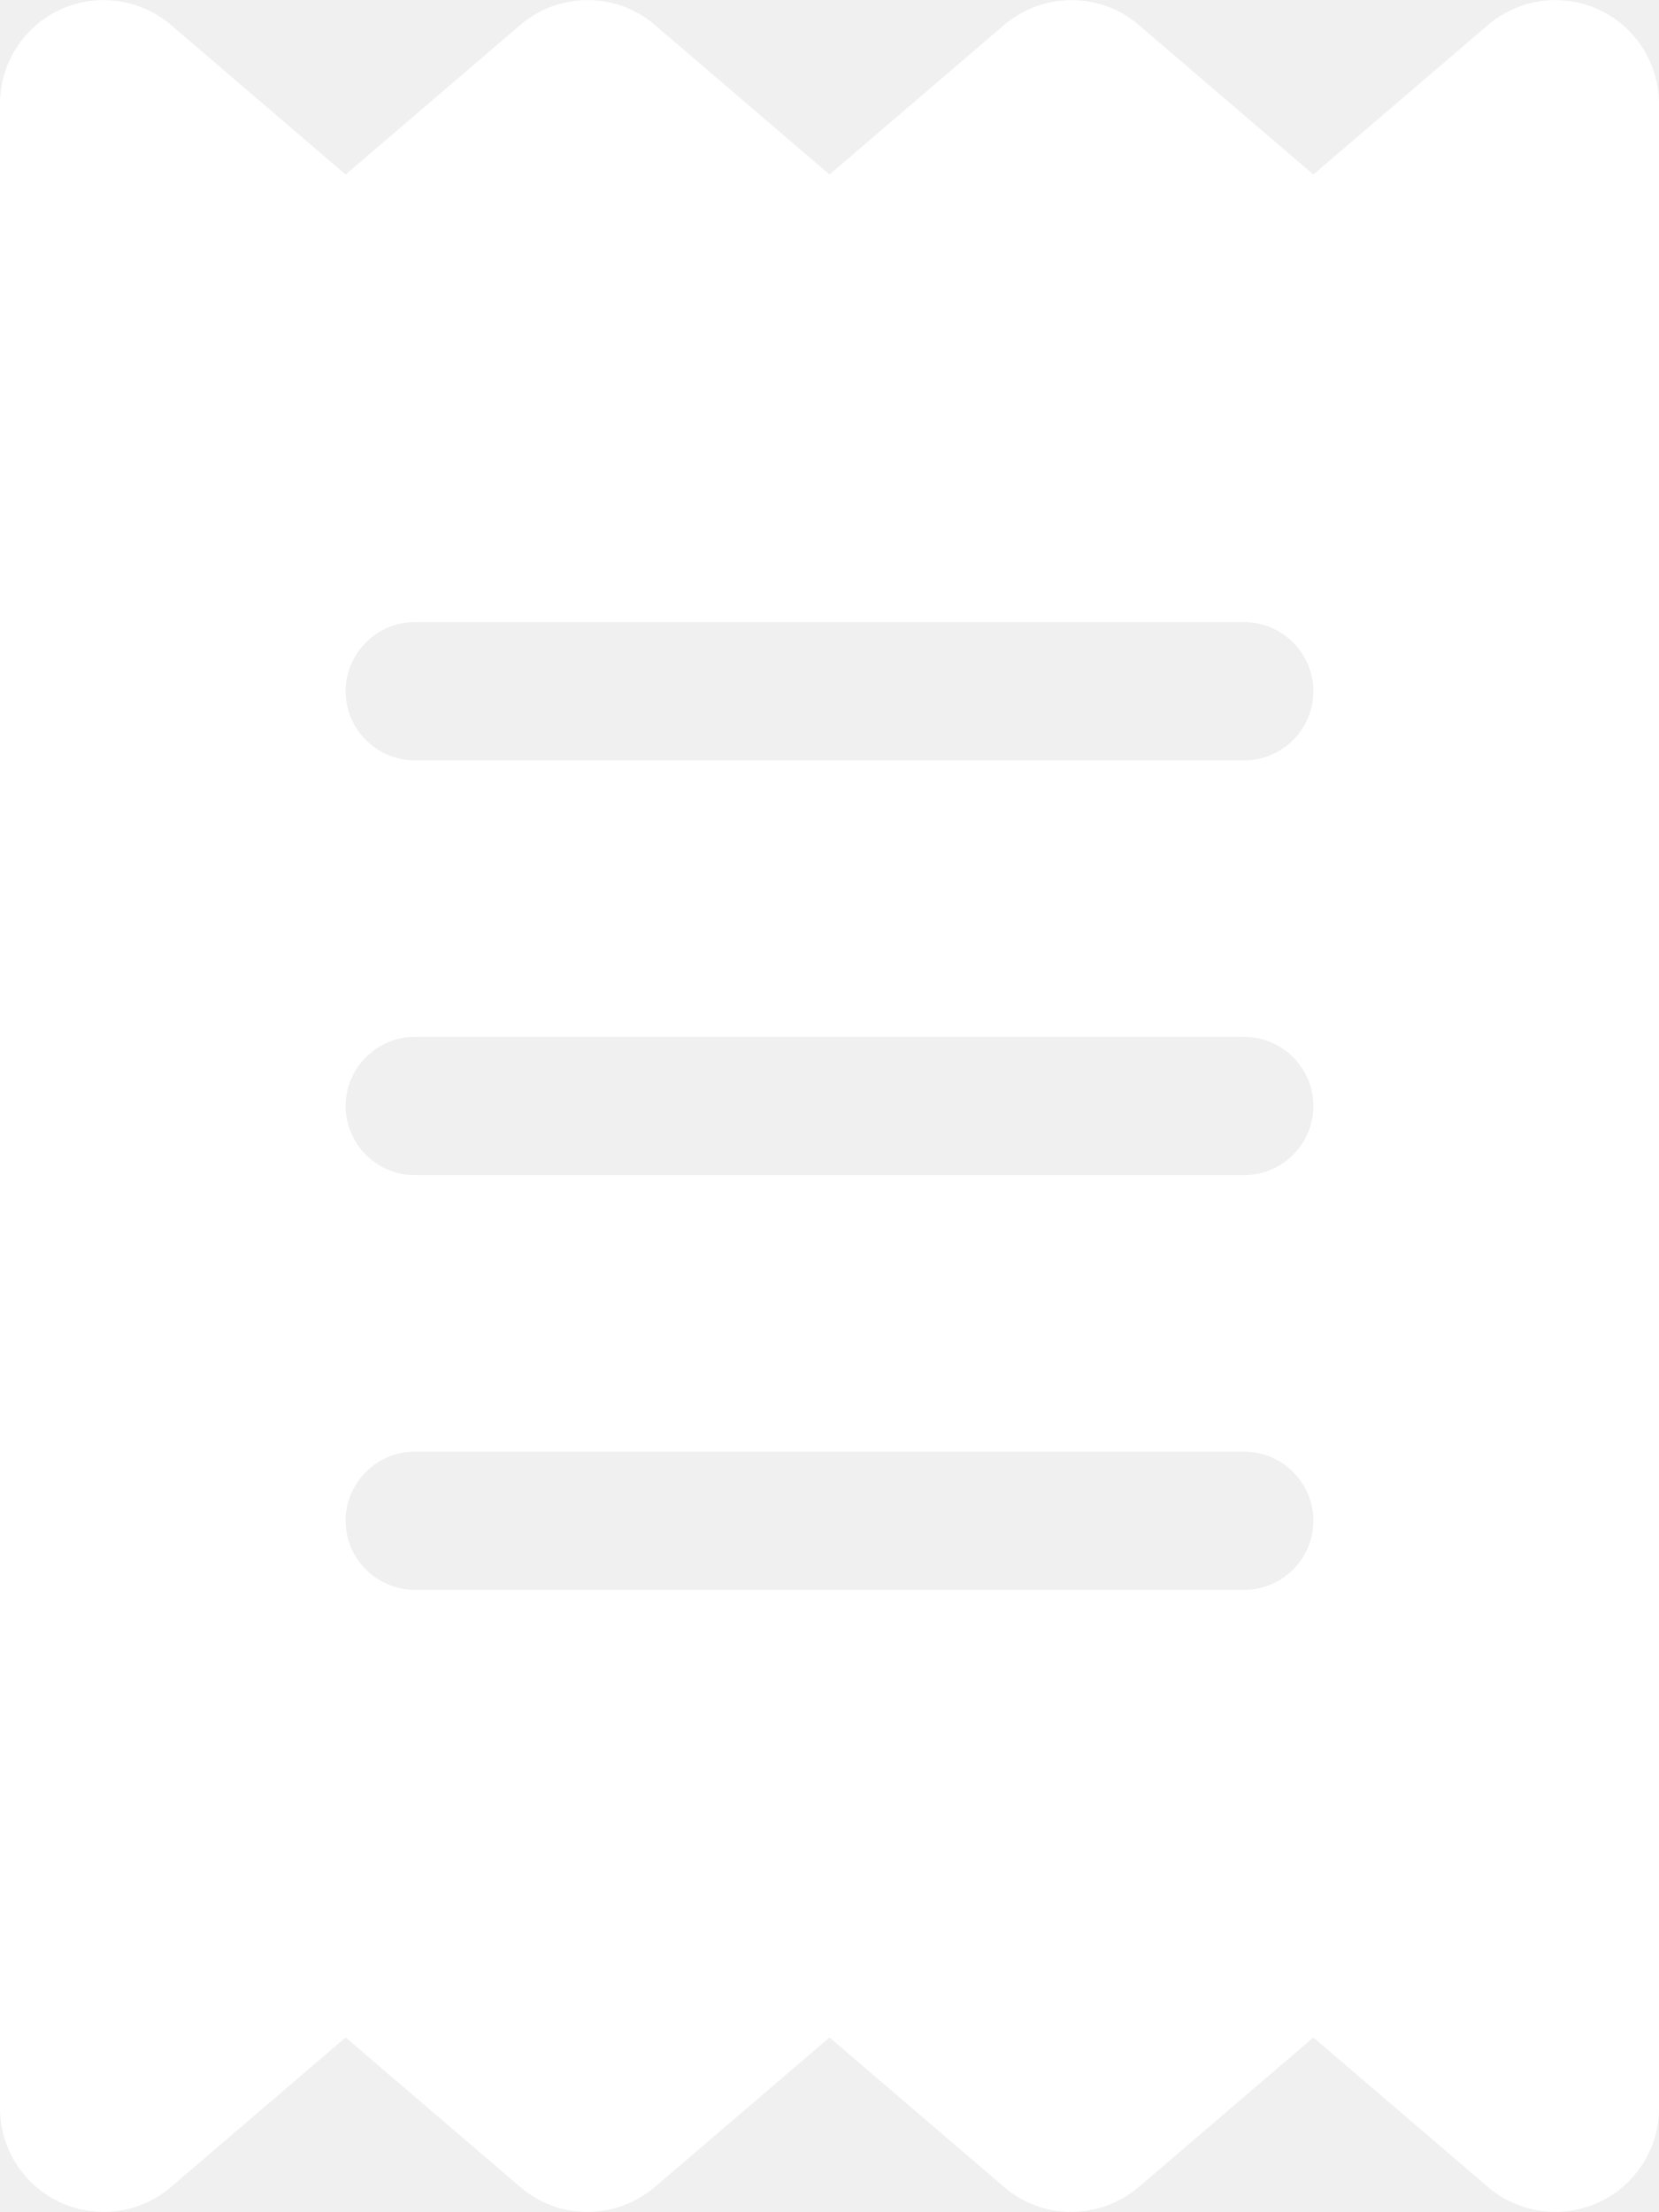
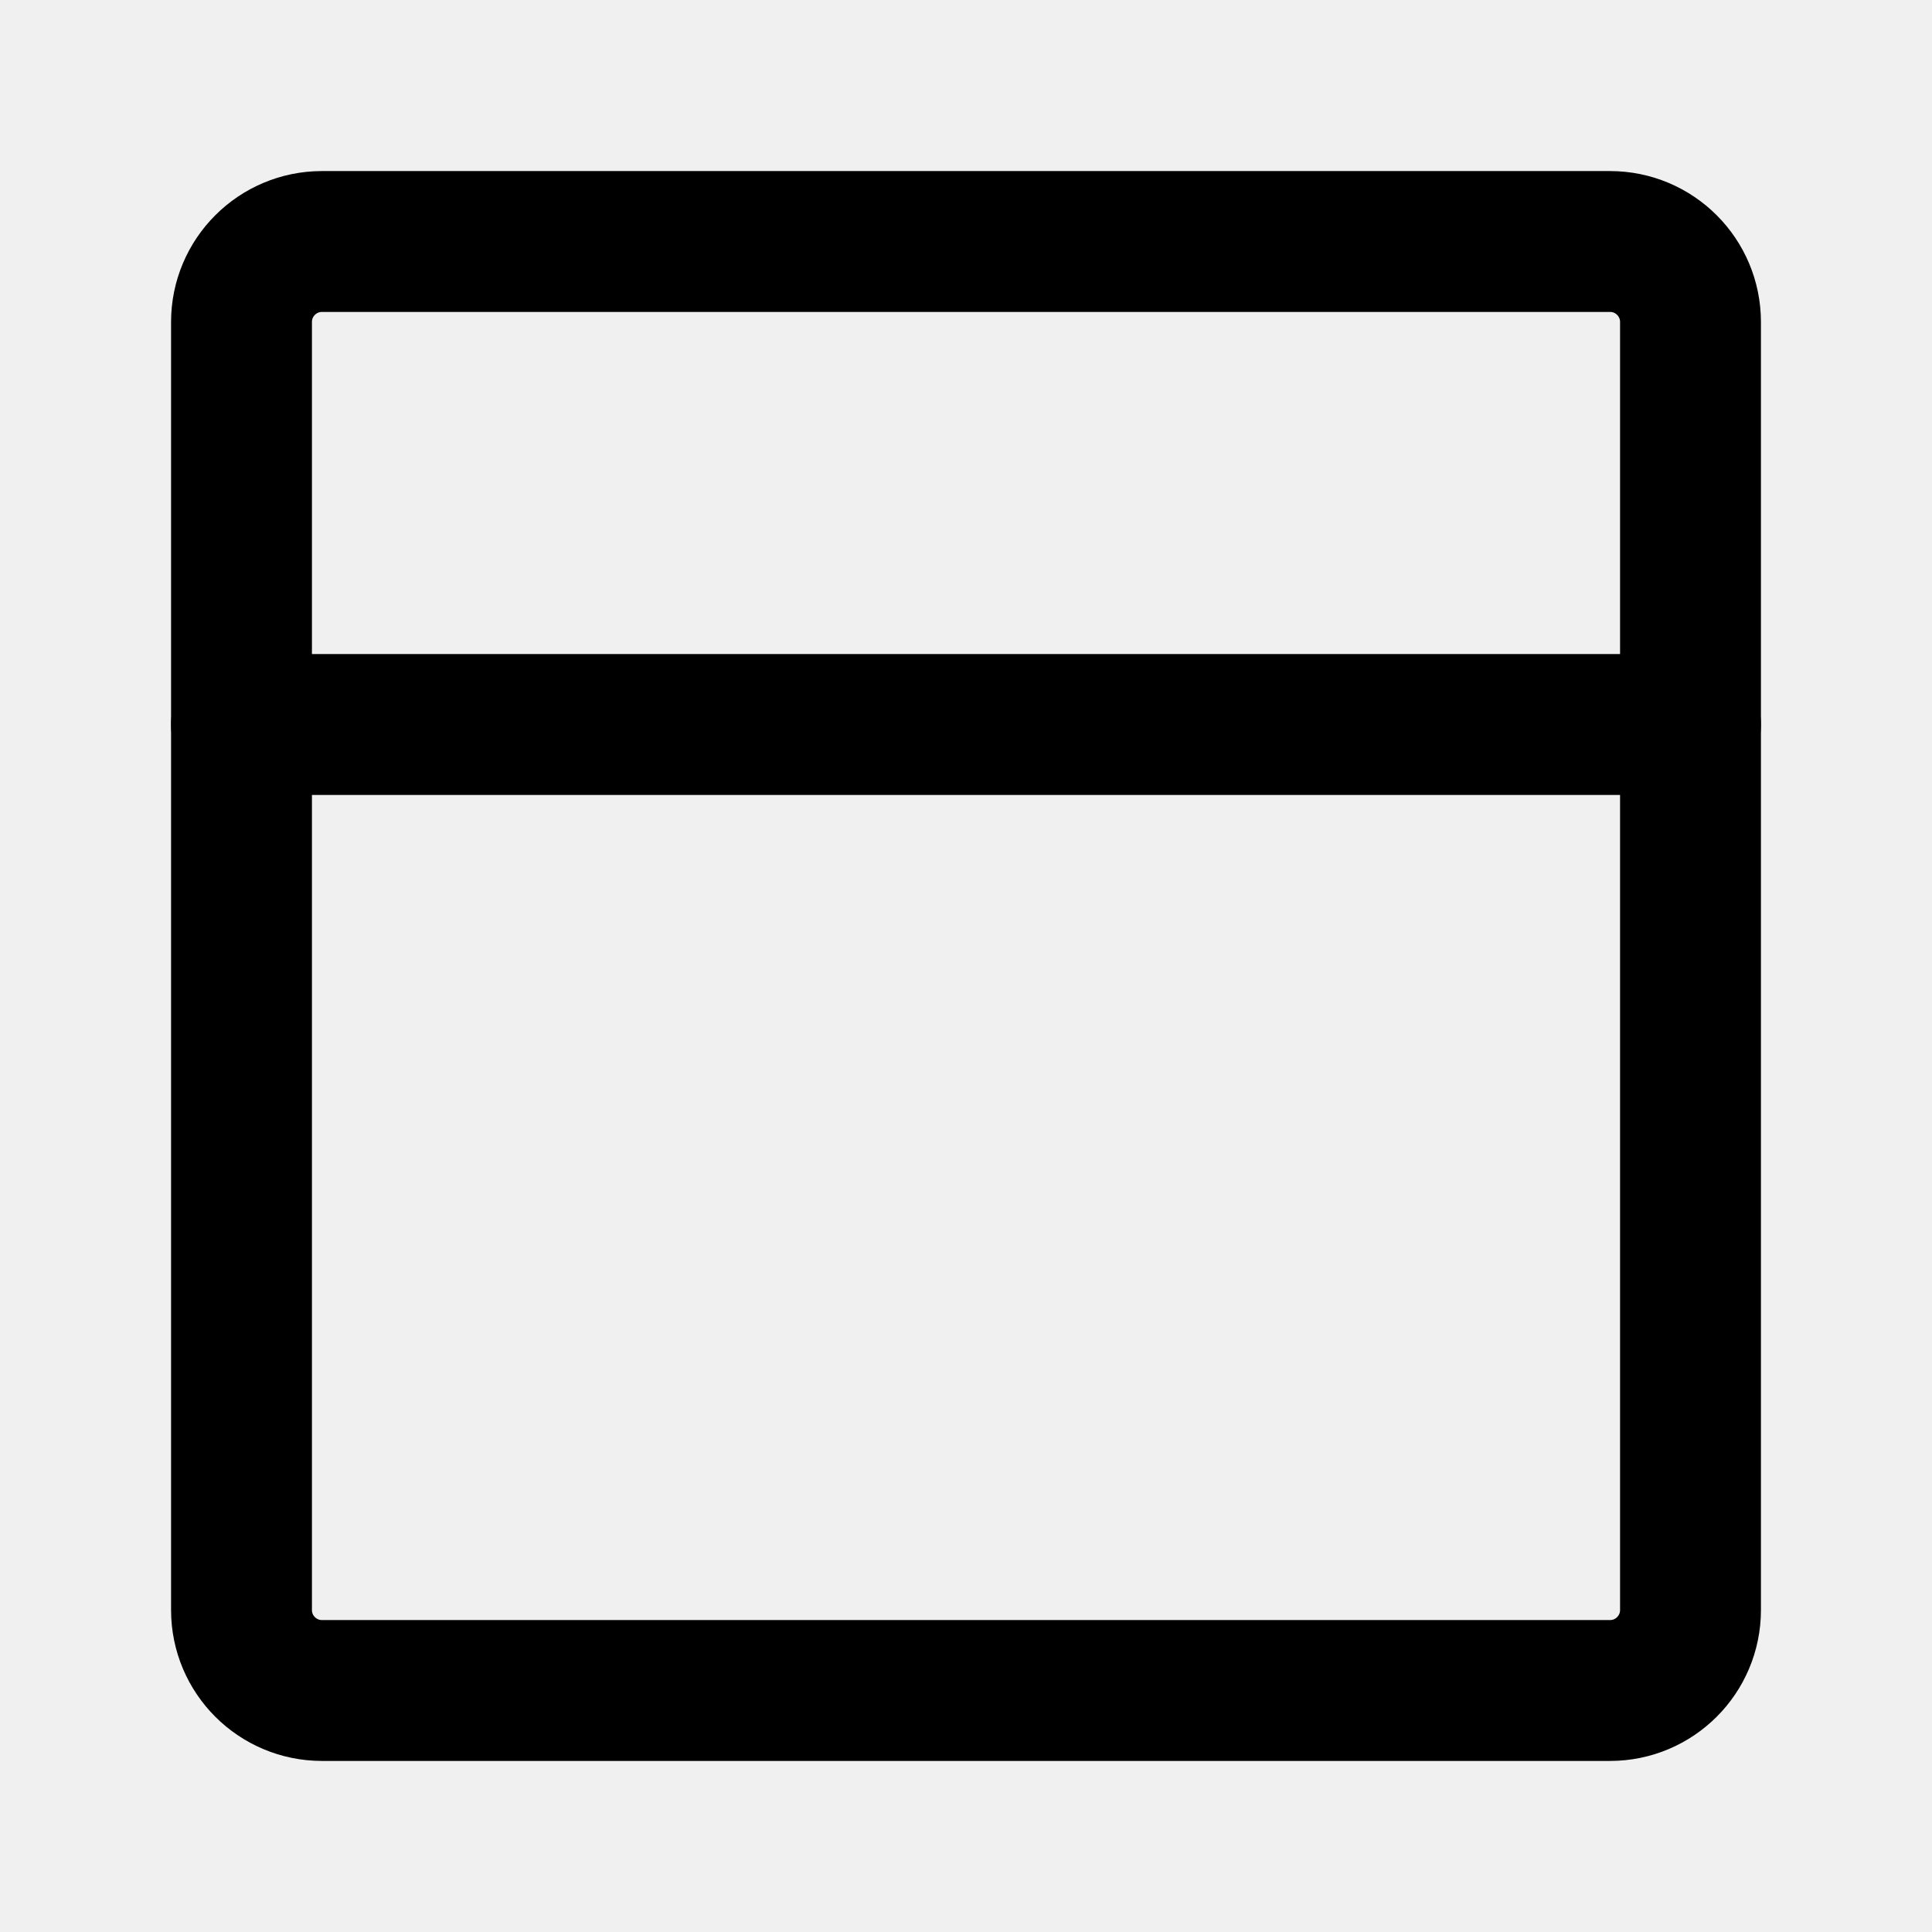
- <svg xmlns="http://www.w3.org/2000/svg" viewBox="0 0 384 512">
-   <path fill="#ffffff" d="M14 2.2C22.5-1.7 32.5-.3 39.6 5.8L80 40.4 120.4 5.8c9-7.7 22.3-7.7 31.2 0L192 40.4 232.4 5.8c9-7.7 22.3-7.7 31.2 0L304 40.4 344.4 5.8c7.1-6.1 17.1-7.5 25.6-3.6s14 12.4 14 21.8l0 464c0 9.4-5.5 17.9-14 21.8s-18.5 2.5-25.6-3.6L304 471.6l-40.4 34.6c-9 7.7-22.3 7.7-31.2 0L192 471.6l-40.4 34.6c-9 7.7-22.3 7.7-31.2 0L80 471.6 39.6 506.2c-7.1 6.1-17.1 7.5-25.6 3.6S0 497.4 0 488L0 24C0 14.6 5.5 6.1 14 2.2zM96 144c-8.8 0-16 7.2-16 16s7.2 16 16 16l192 0c8.8 0 16-7.2 16-16s-7.2-16-16-16L96 144zM80 352c0 8.8 7.2 16 16 16l192 0c8.8 0 16-7.2 16-16s-7.2-16-16-16L96 336c-8.8 0-16 7.2-16 16zM96 240c-8.8 0-16 7.2-16 16s7.2 16 16 16l192 0c8.8 0 16-7.2 16-16s-7.2-16-16-16L96 240z" />
+ <svg xmlns="http://www.w3.org/2000/svg" viewBox="0 0 24 24" fill="none" stroke="currentColor" stroke-width="1.75" stroke-linecap="round" stroke-linejoin="round">
+   <rect x="3" y="3" width="18" height="18" rx="1" />
+   <path d="M3 9h18" />
</svg>
